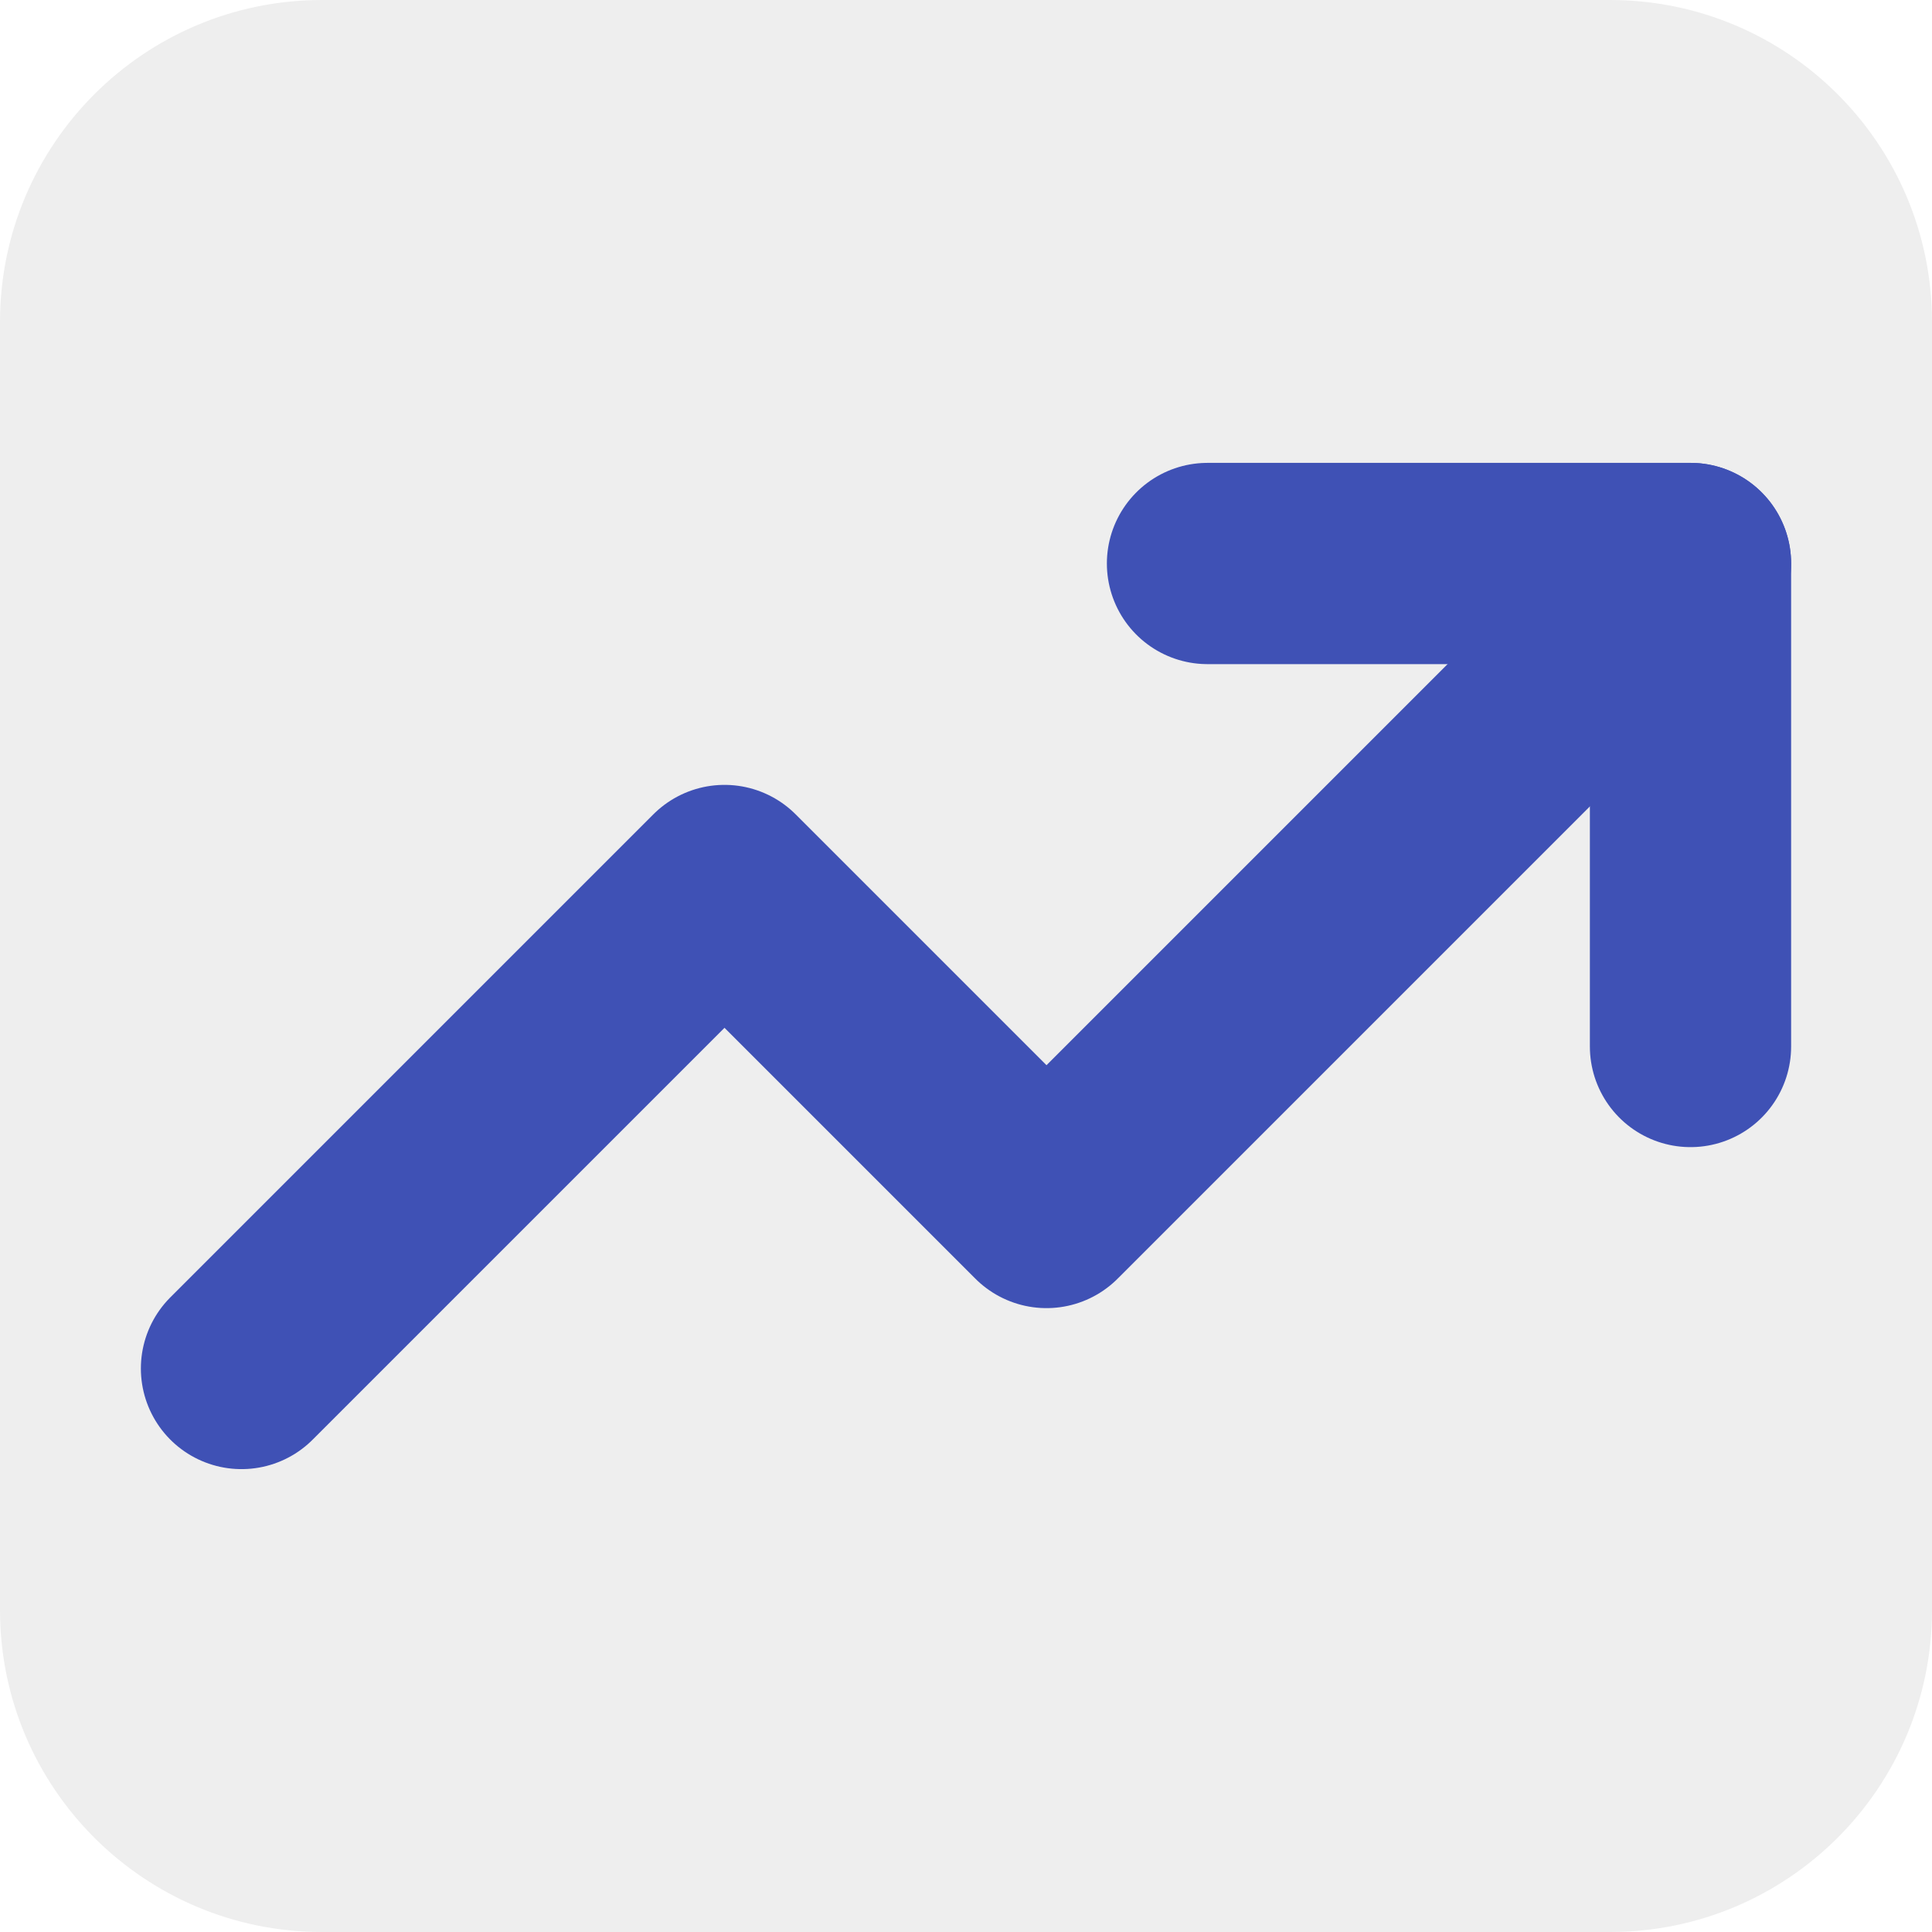
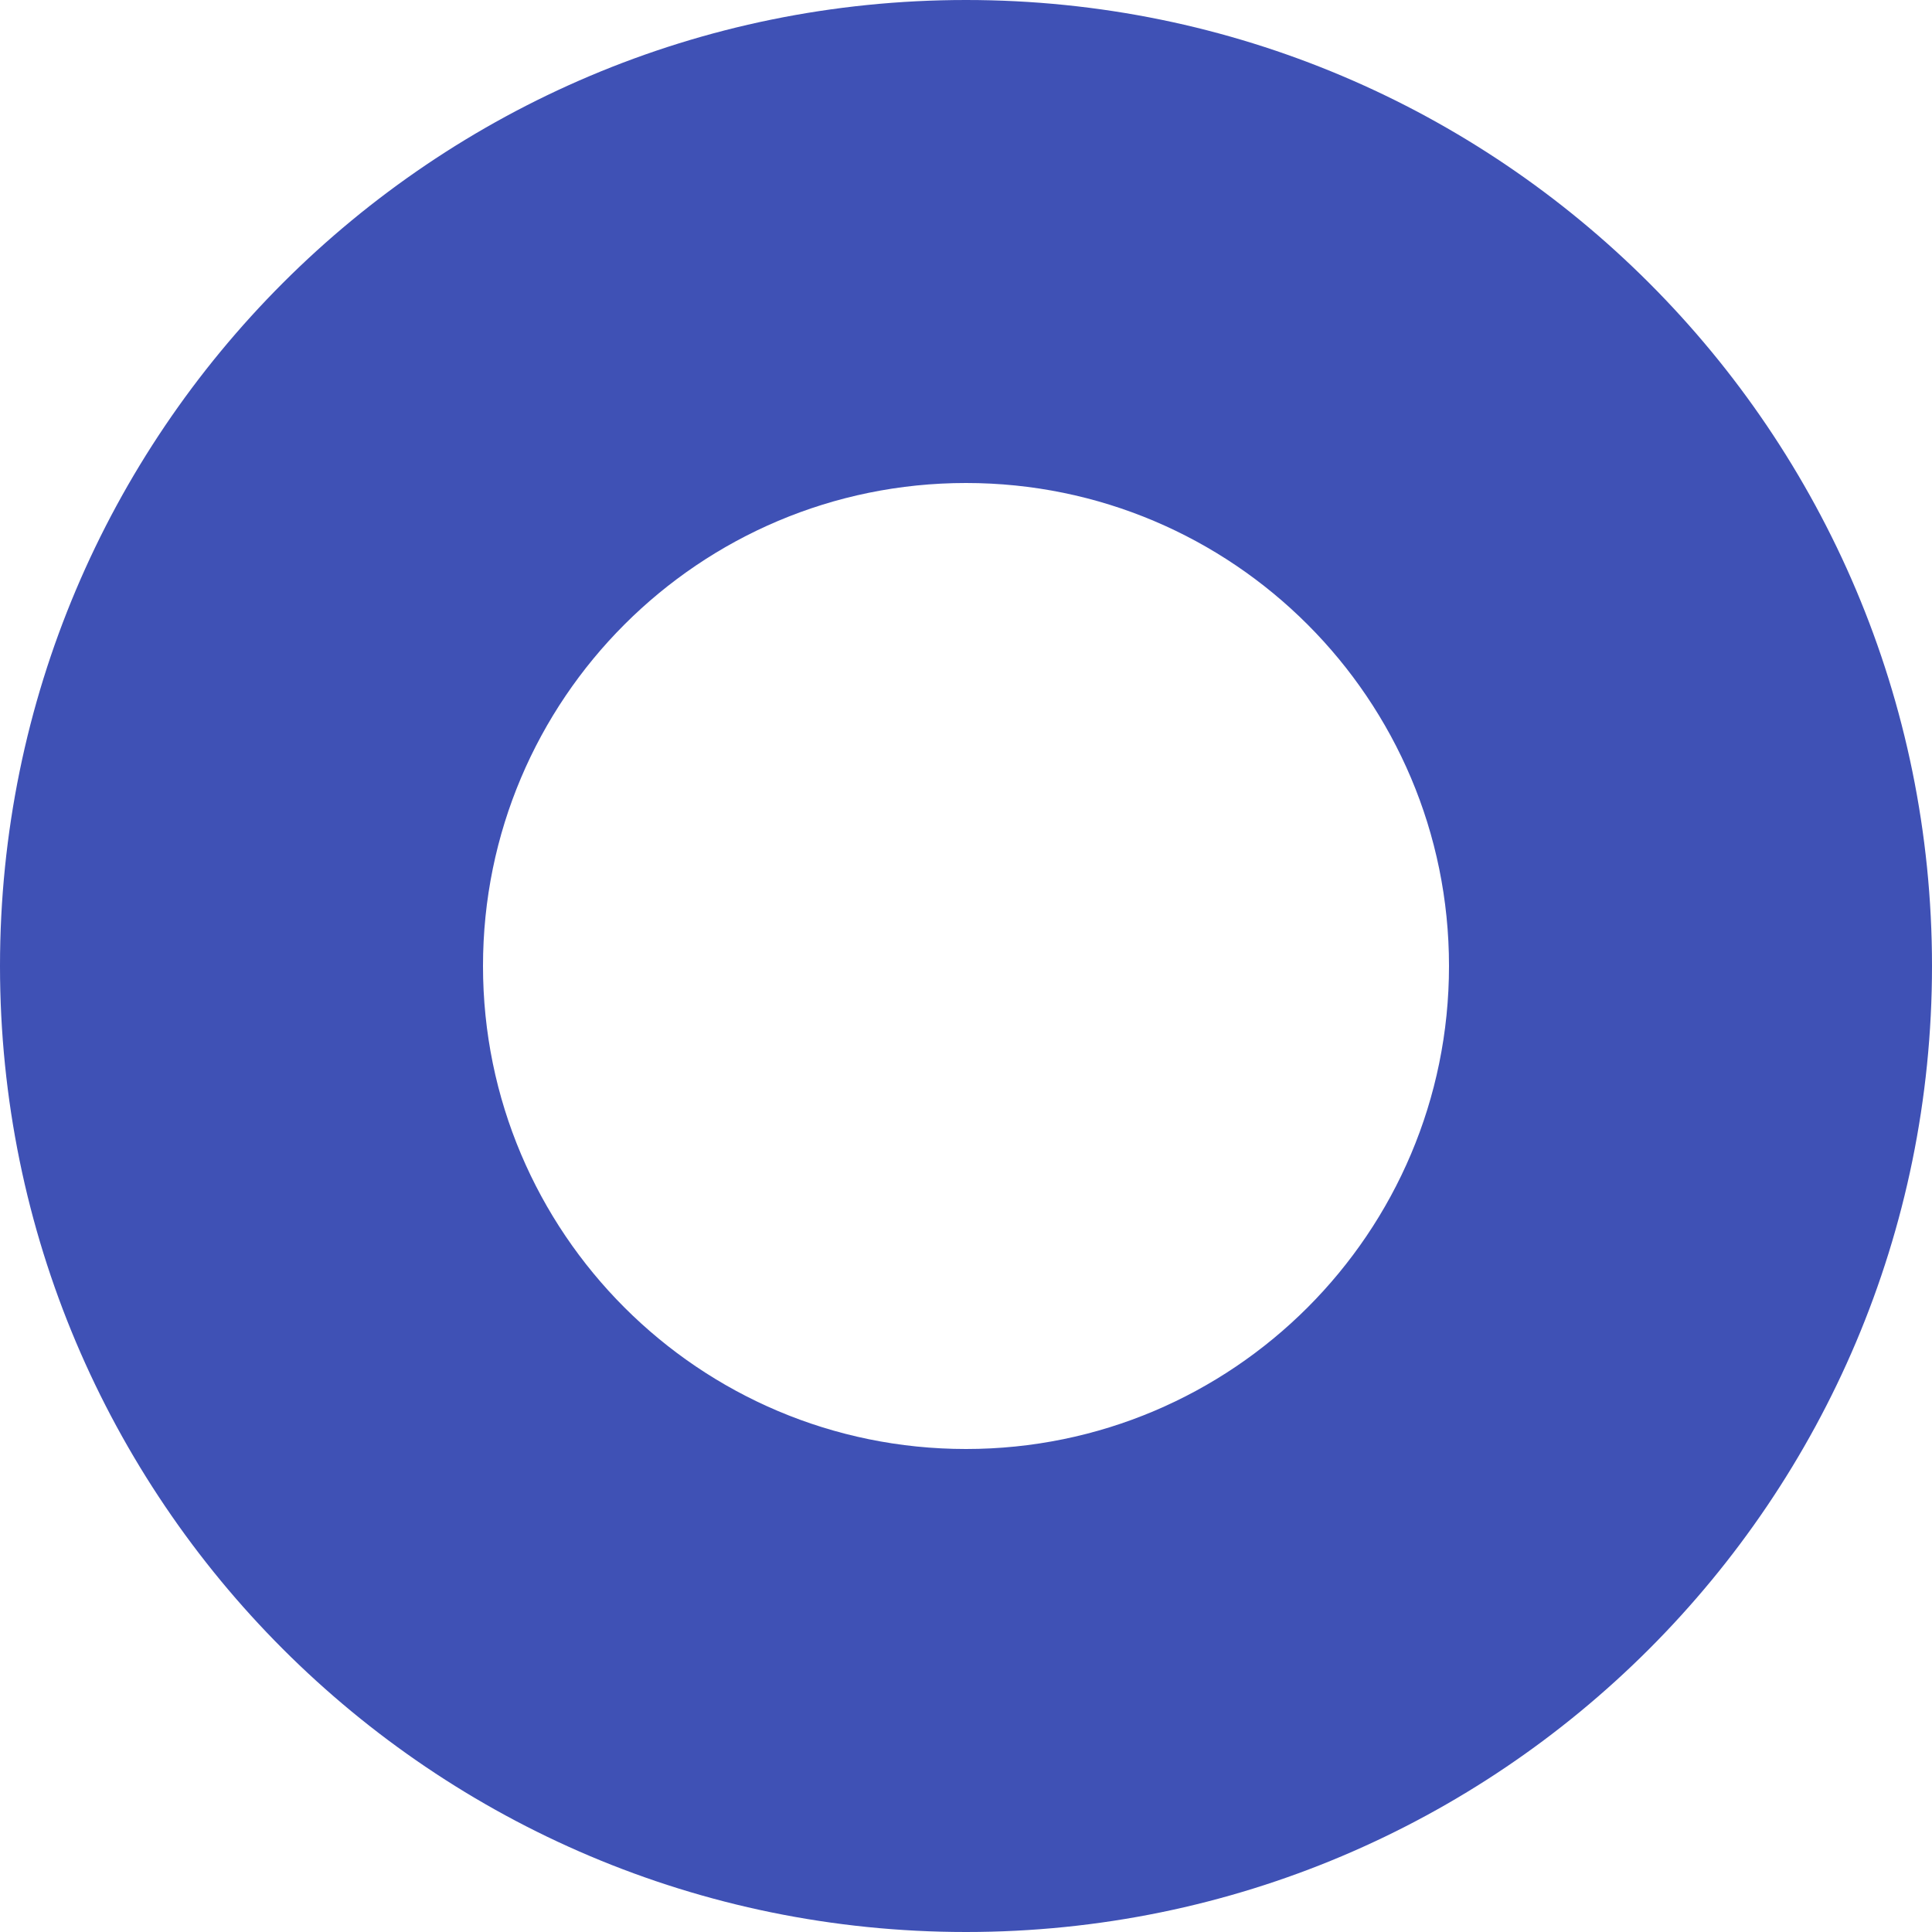
- <svg xmlns="http://www.w3.org/2000/svg" width="32" height="32" viewBox="0 0 24 24" fill="none">
-   <rect width="24" height="24" rx="4" ry="4" fill="#EEEEEE" />
-   <path d="M3 17L9 11L13 15L21 7" stroke="#3F51B5" stroke-width="2.5" stroke-linecap="round" stroke-linejoin="round" />
-   <path d="M15 7H21V13" stroke="#3F51B5" stroke-width="2.5" stroke-linecap="round" stroke-linejoin="round" />
+ <svg xmlns="http://www.w3.org/2000/svg" width="32" height="32" viewBox="0 0 32 32" fill="none">
+   <path fill-rule="evenodd" clip-rule="evenodd" d="M16 32C24.837 32 32 24.837 32 16C32 7.163 24.837 0 16 0C7.163 0 0 7.163 0 16C0 24.837 7.163 32 16 32ZM16 24C20.418 24 24 20.418 24 16C24 11.582 20.418 8 16 8C11.582 8 8 11.582 8 16C8 20.418 11.582 24 16 24Z" fill="#3F51B5" />
</svg>
